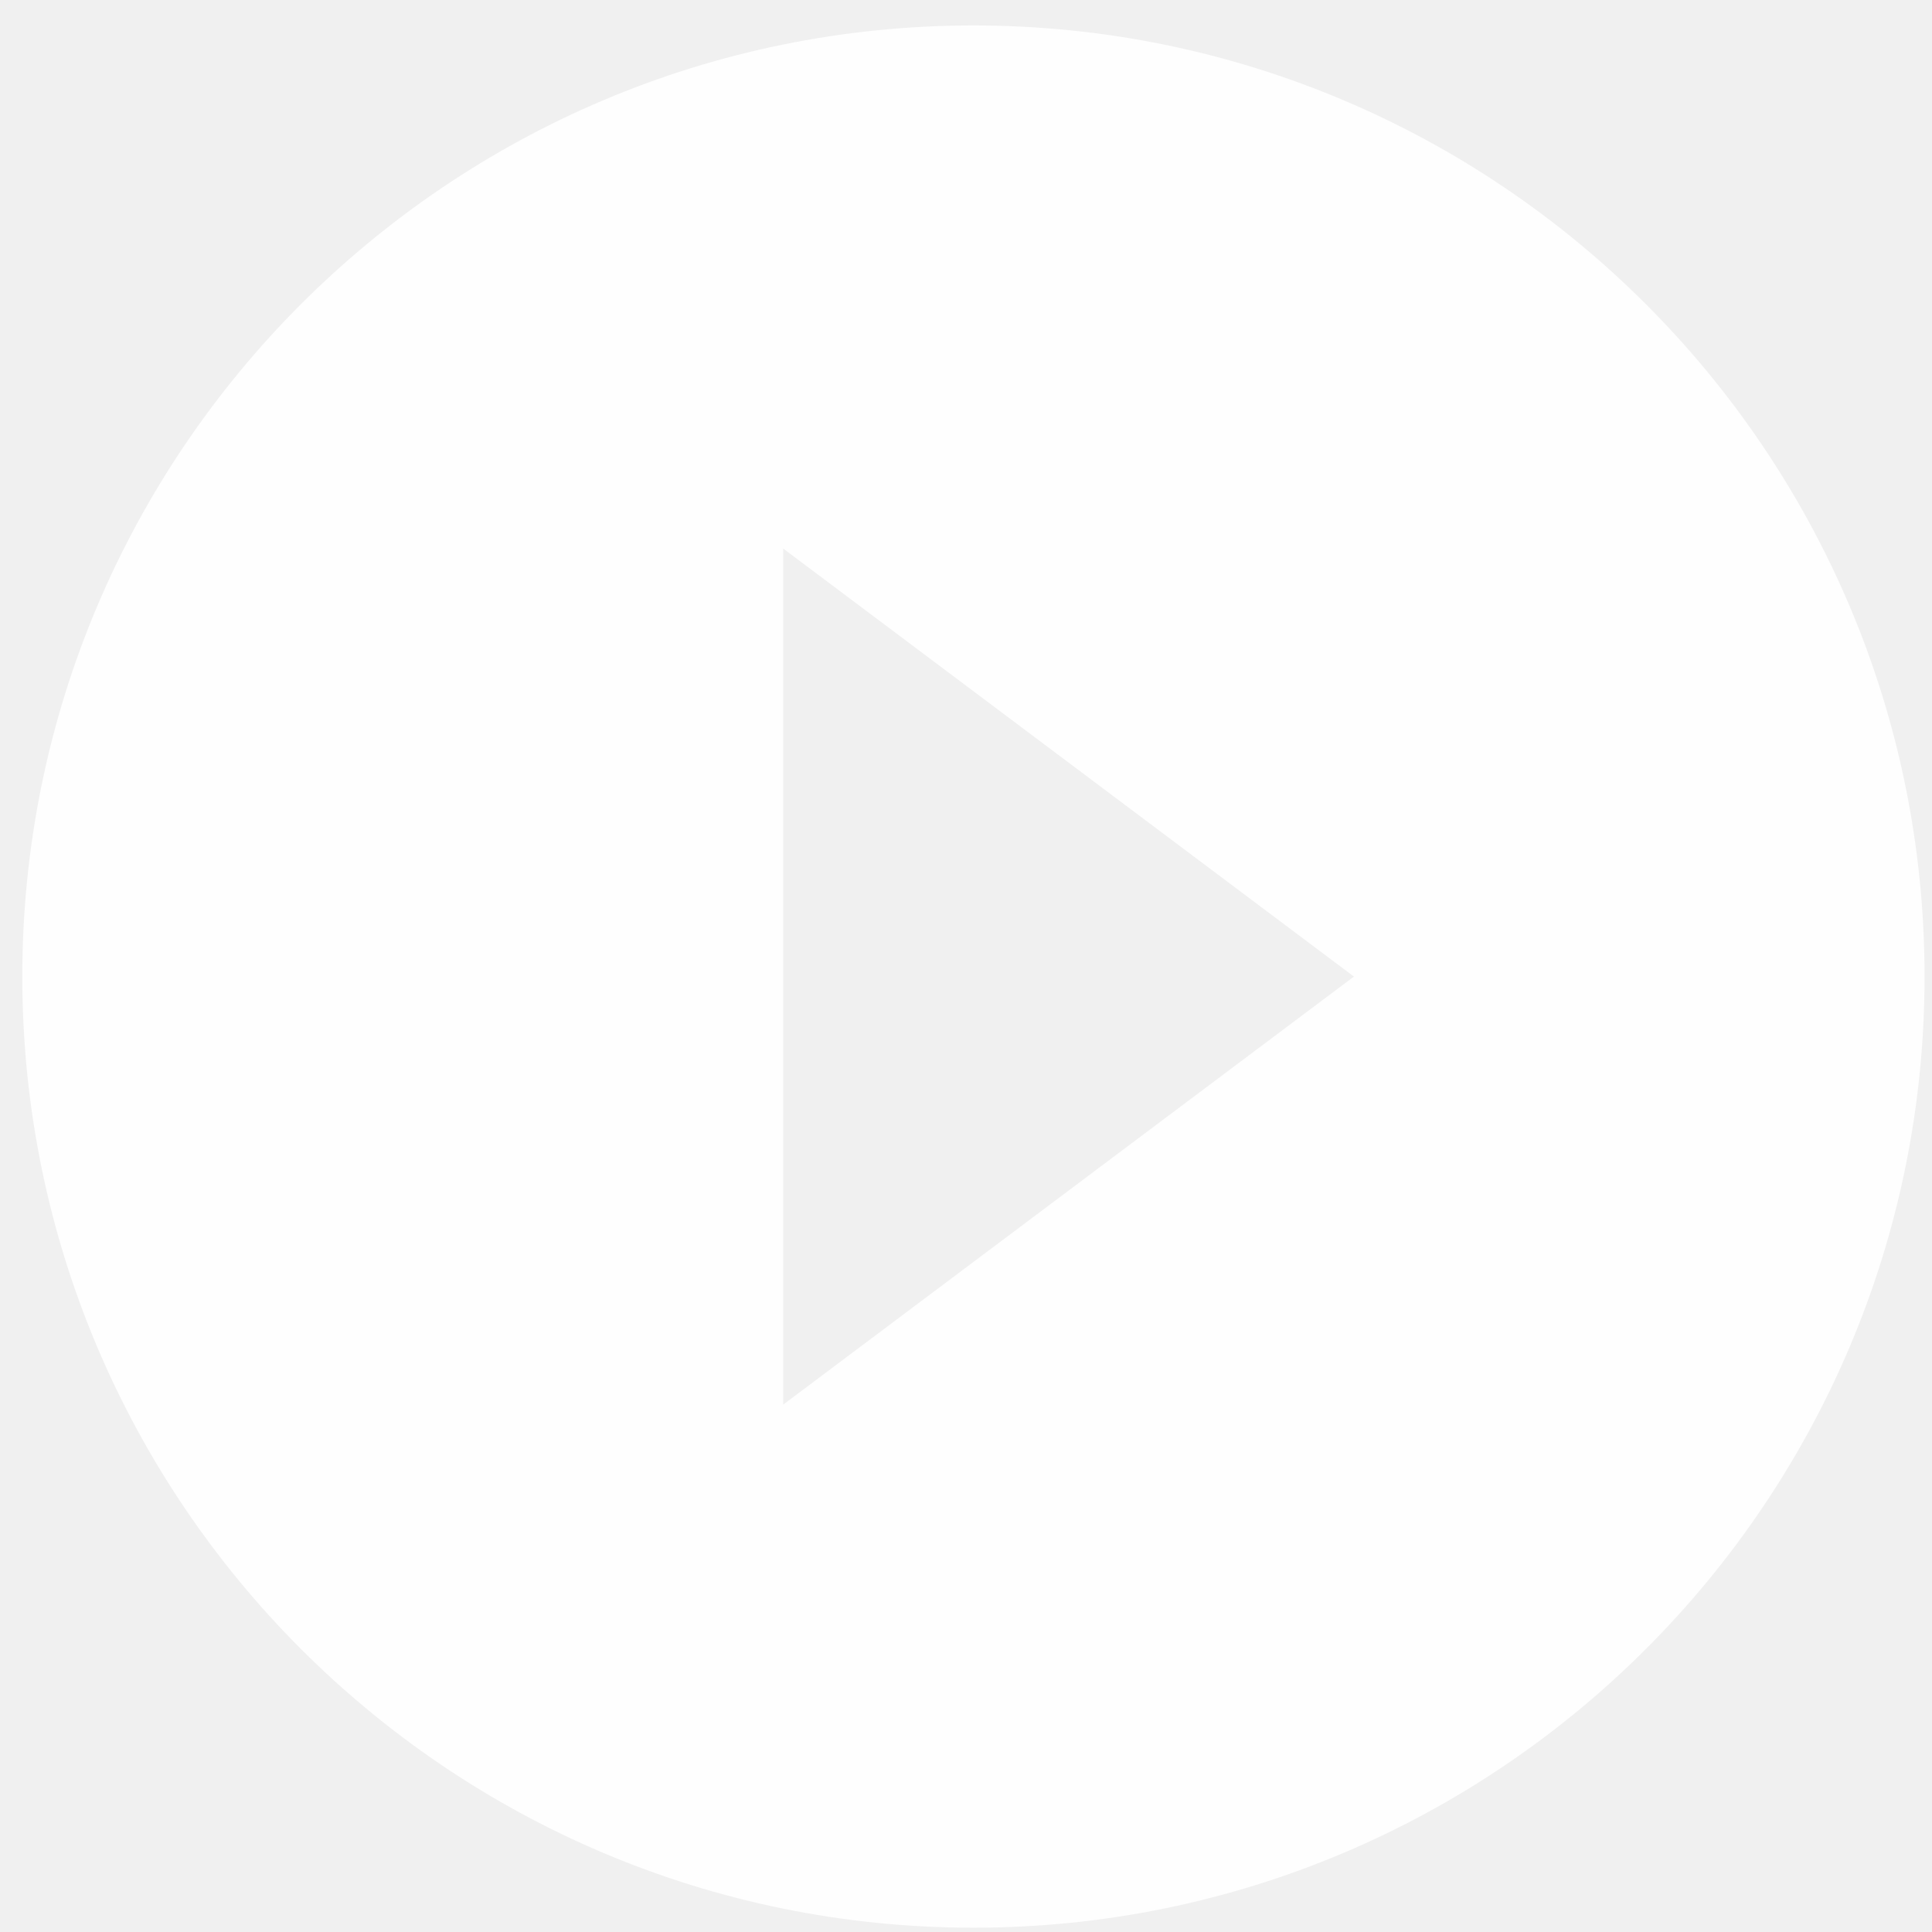
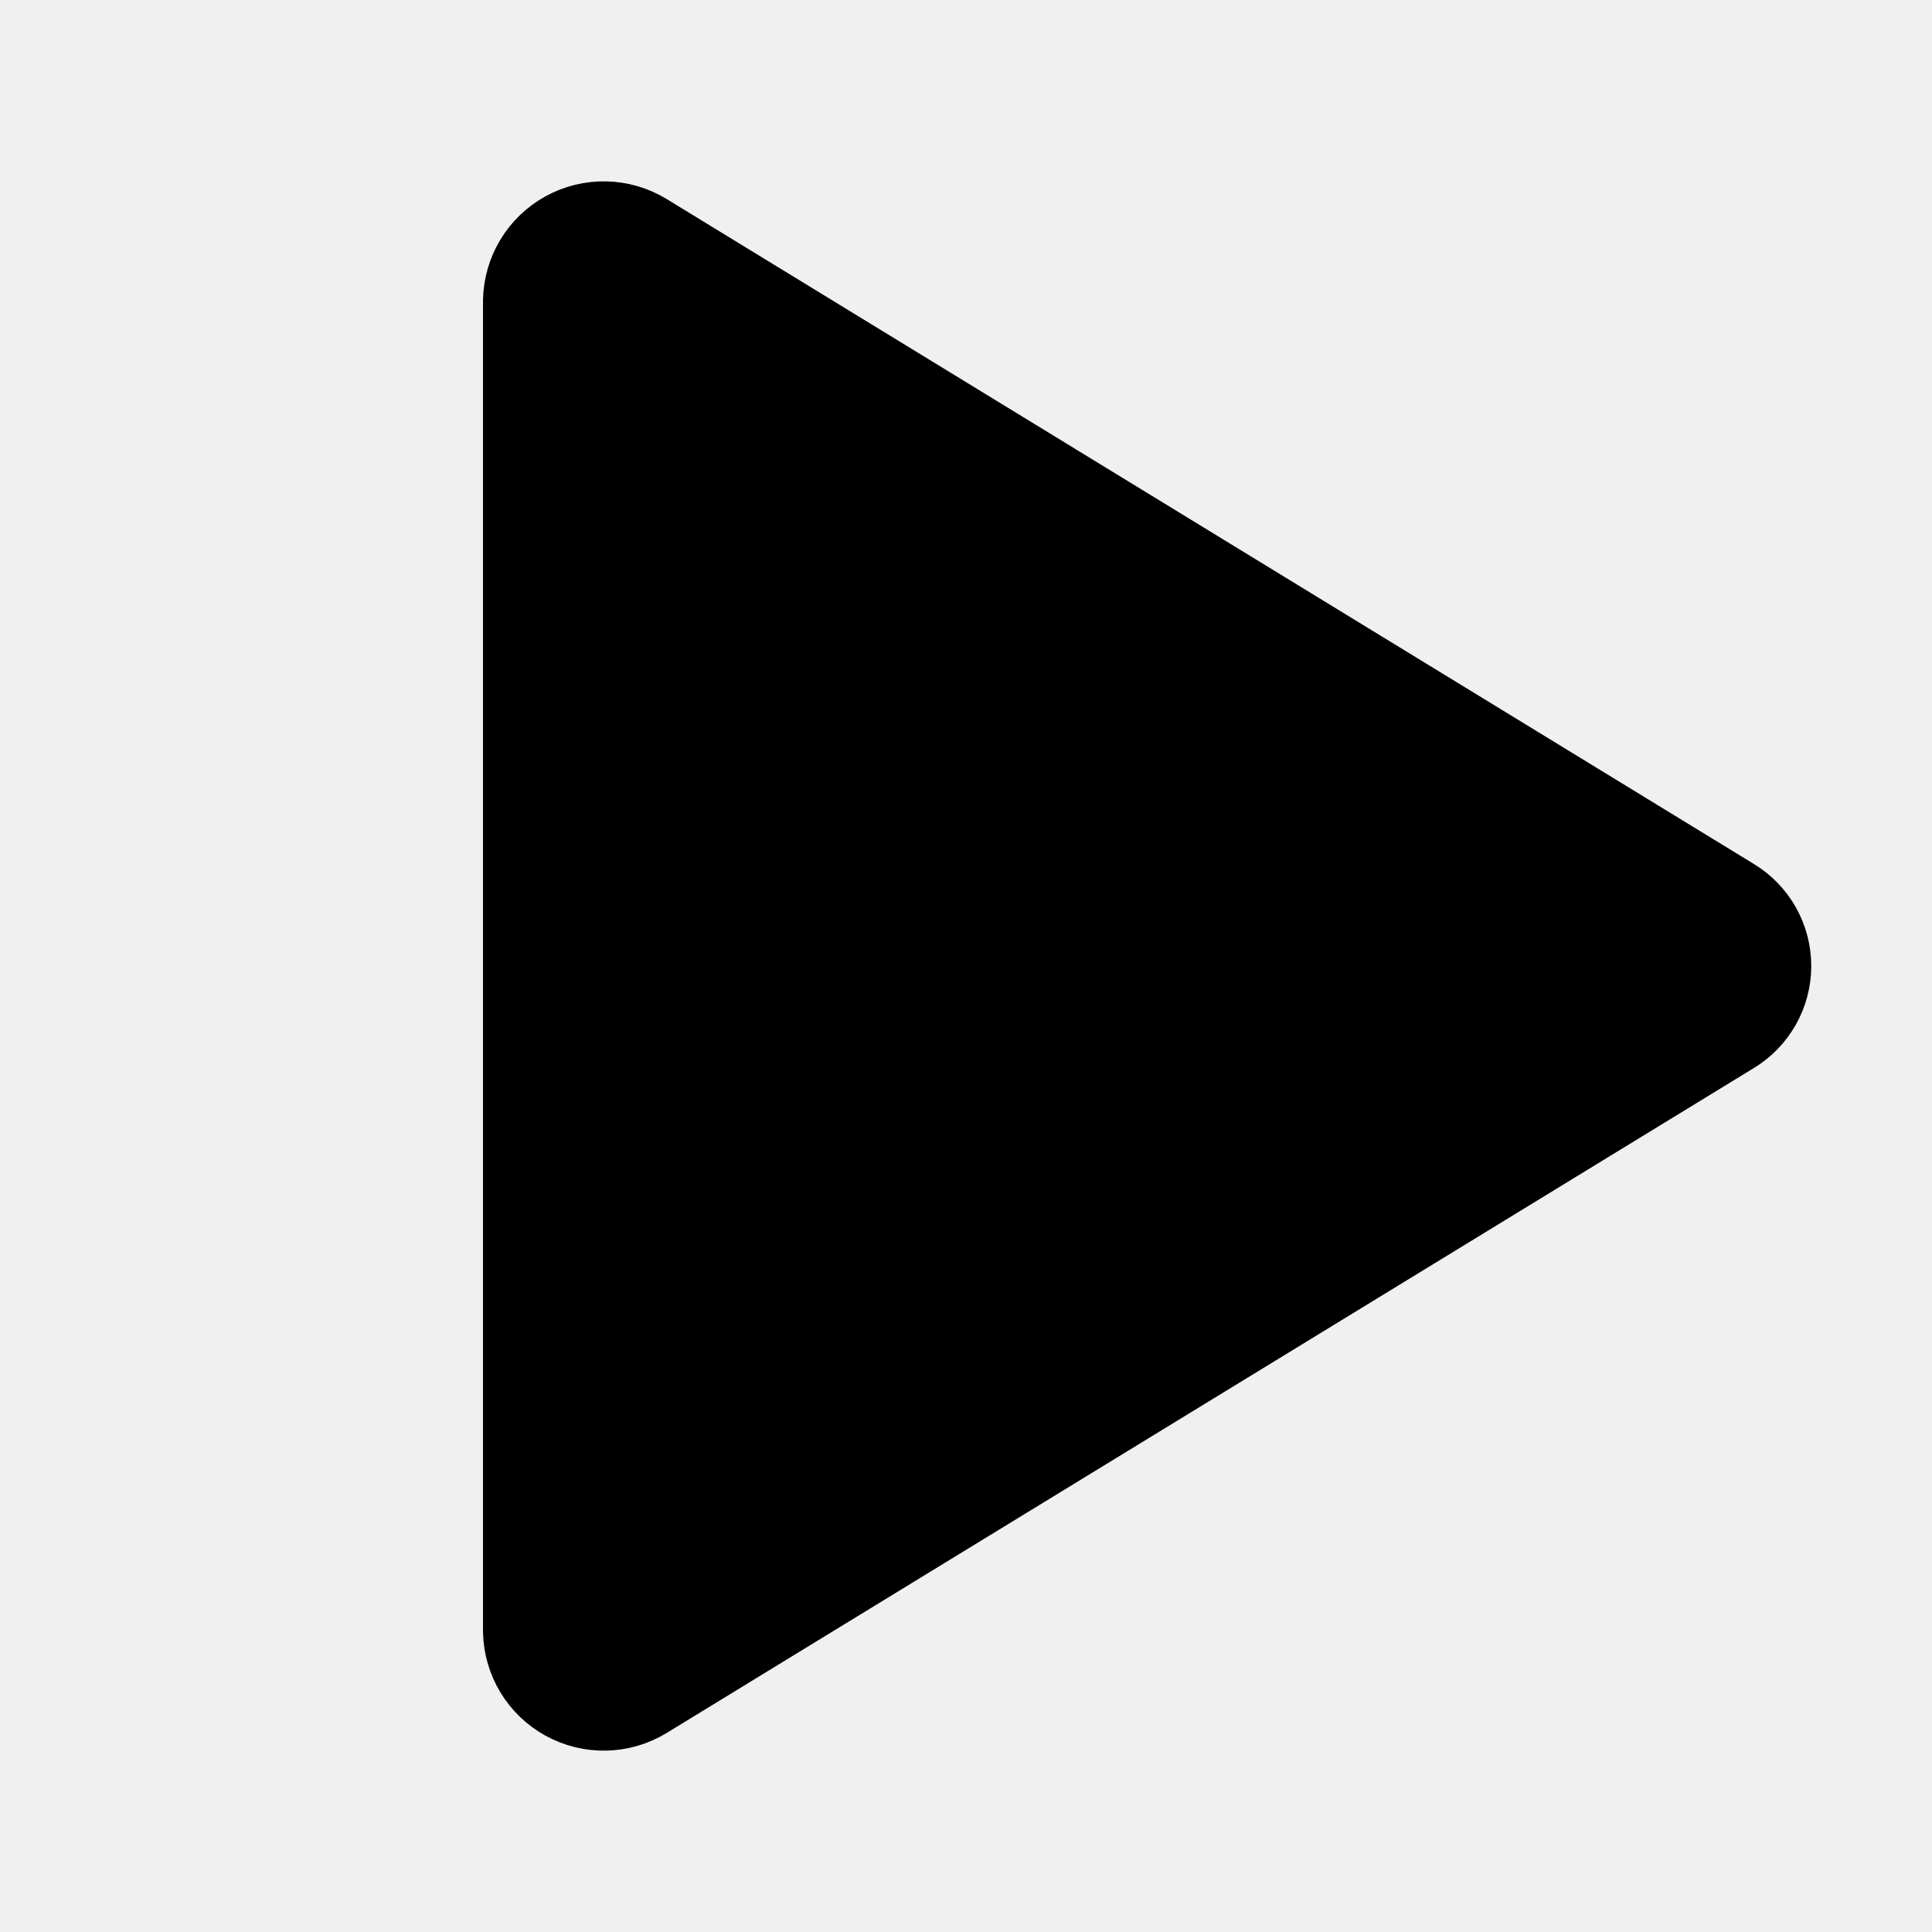
- <svg xmlns="http://www.w3.org/2000/svg" width="65" height="65" viewBox="0 0 65 65" fill="none">
-   <path d="M32.75 0.856C15.086 0.856 0.75 15.192 0.75 32.856C0.75 50.52 15.086 64.856 32.75 64.856C50.414 64.856 64.75 50.52 64.75 32.856C64.75 15.192 50.414 0.856 32.75 0.856ZM26.35 47.256V18.456L45.55 32.856L26.35 47.256Z" fill="white" fill-opacity="0.9" />
+ <svg xmlns="http://www.w3.org/2000/svg" viewBox="0 0 256 256">
+   <rect width="256" height="256" fill="none" />
+   <path d="M72,39.88V216.12a8,8,0,0,0,12.15,6.69l144.08-88.12a7.82,7.82,0,0,0,0-13.38L84.15,33.19A8,8,0,0,0,72,39.88Z" fill="currentColor" stroke="currentColor" stroke-linecap="round" stroke-linejoin="round" stroke-width="16" />
</svg>
